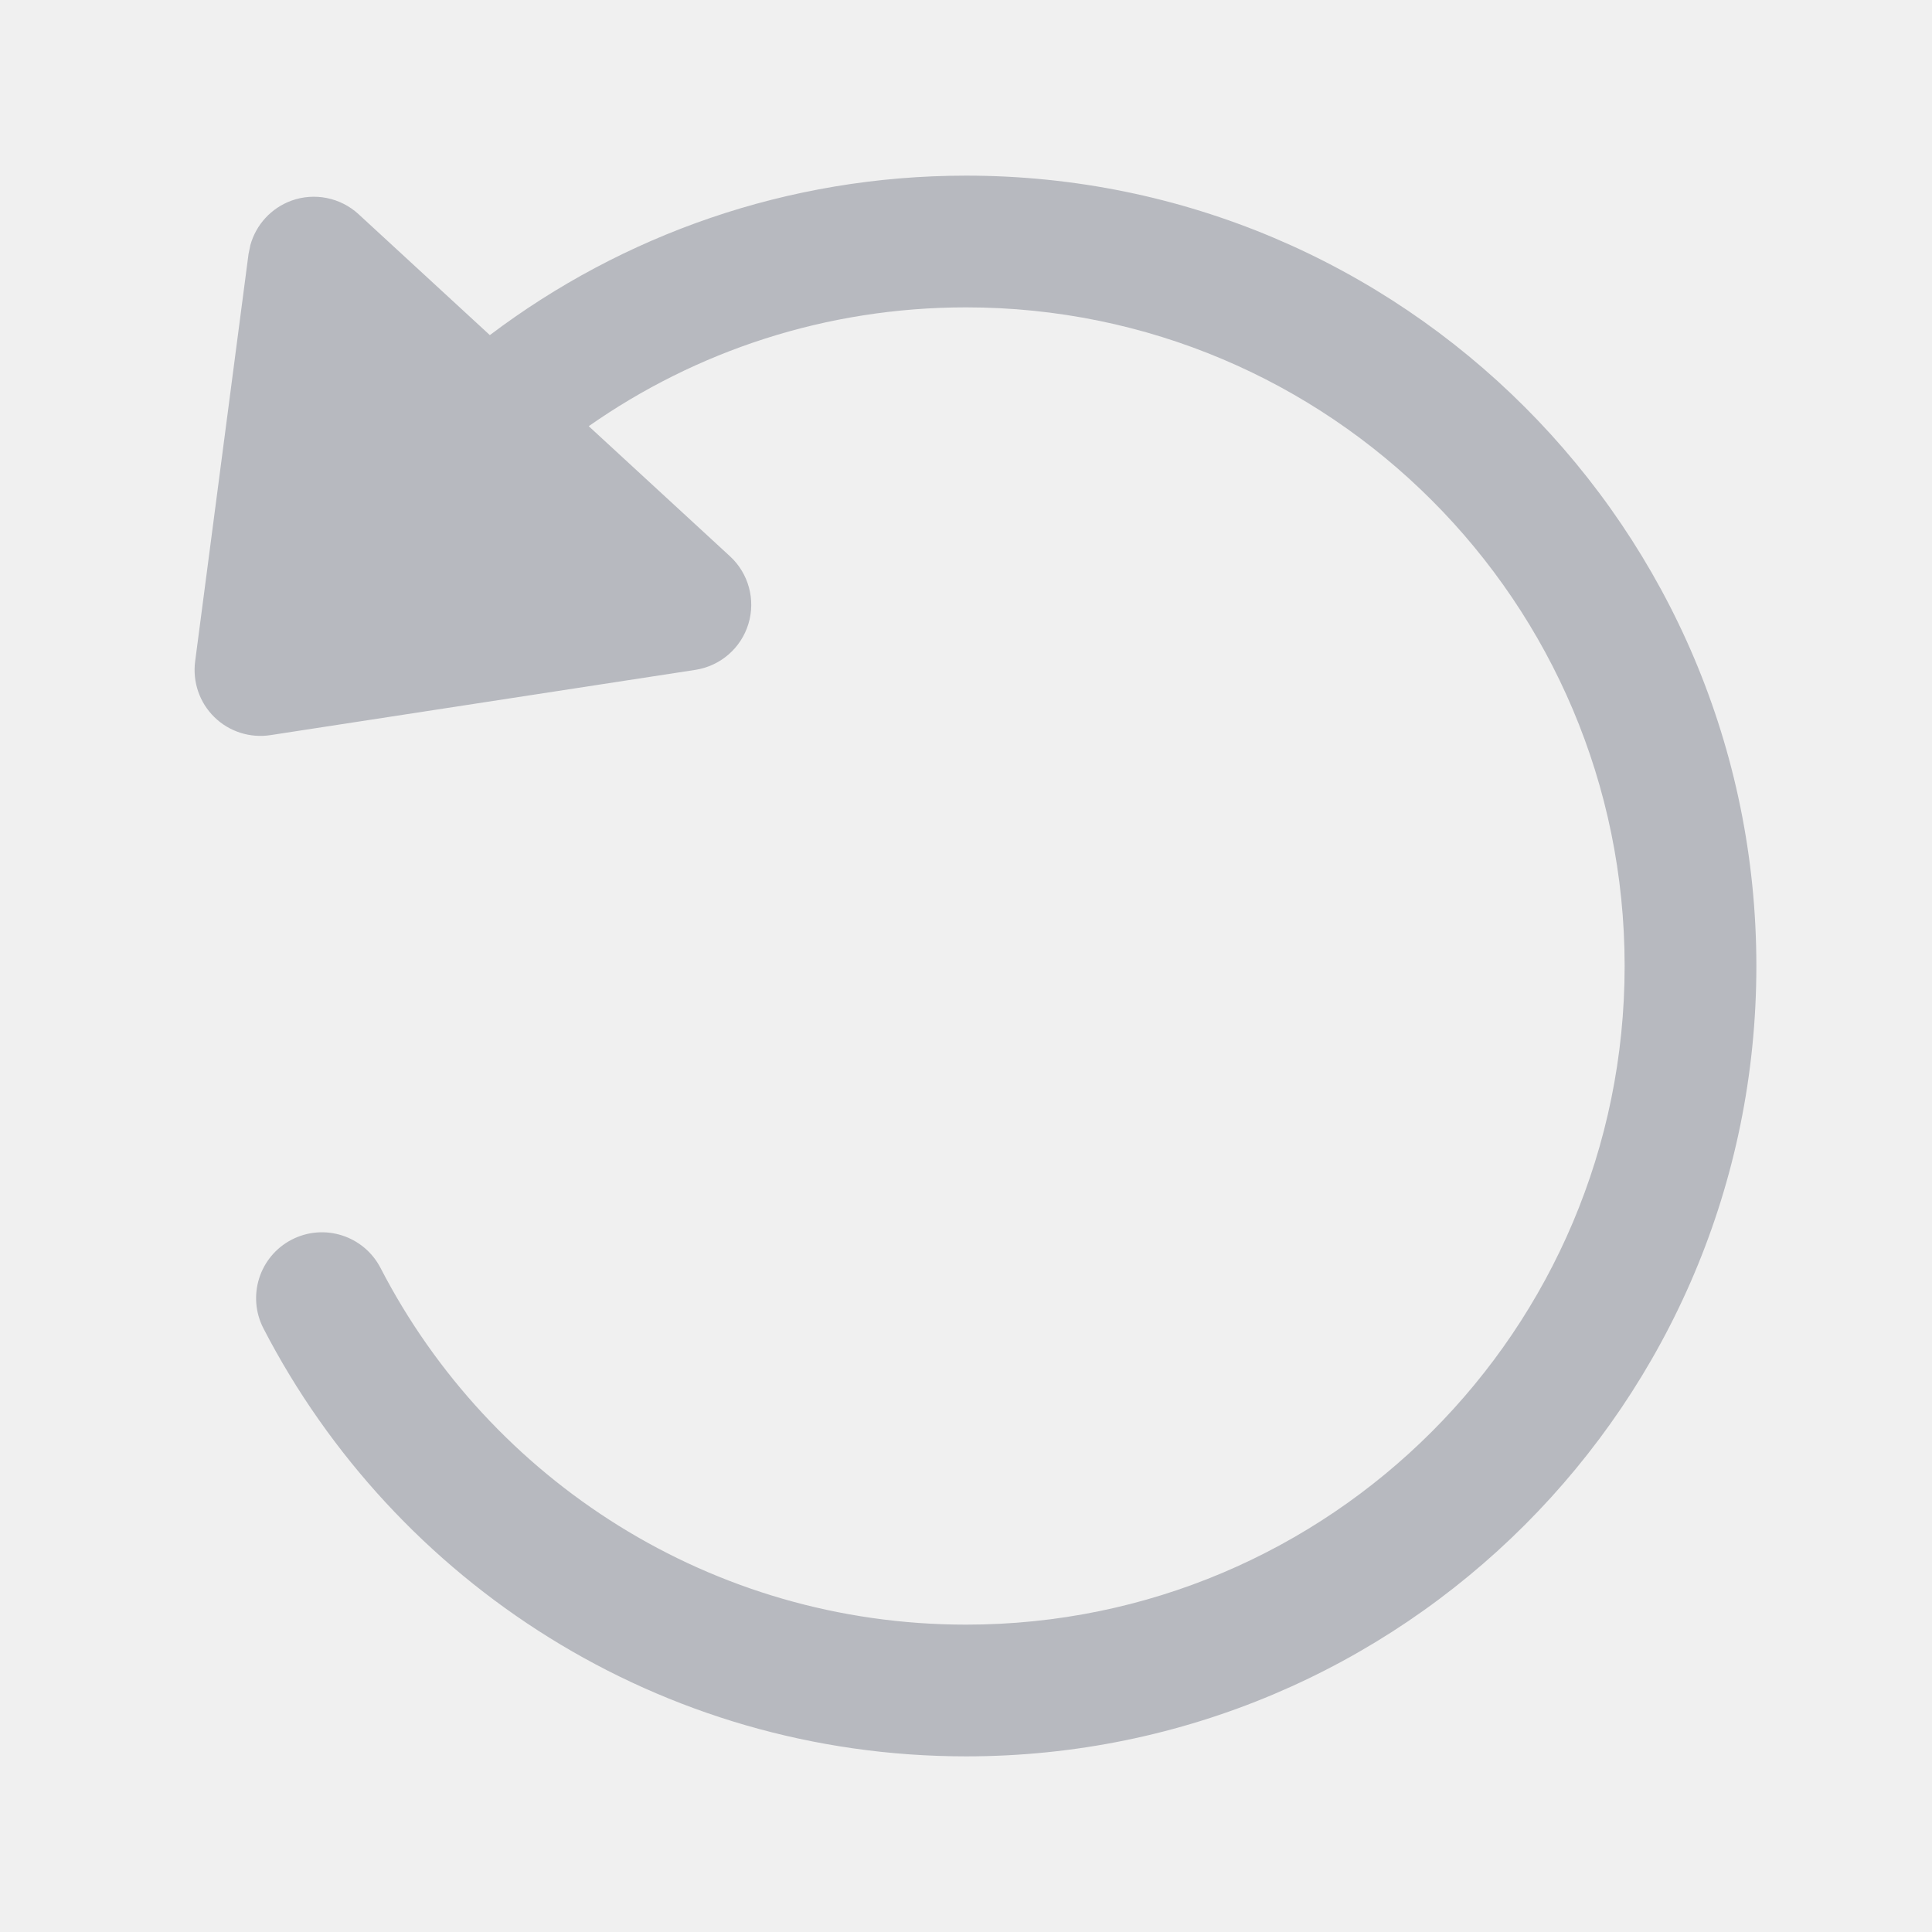
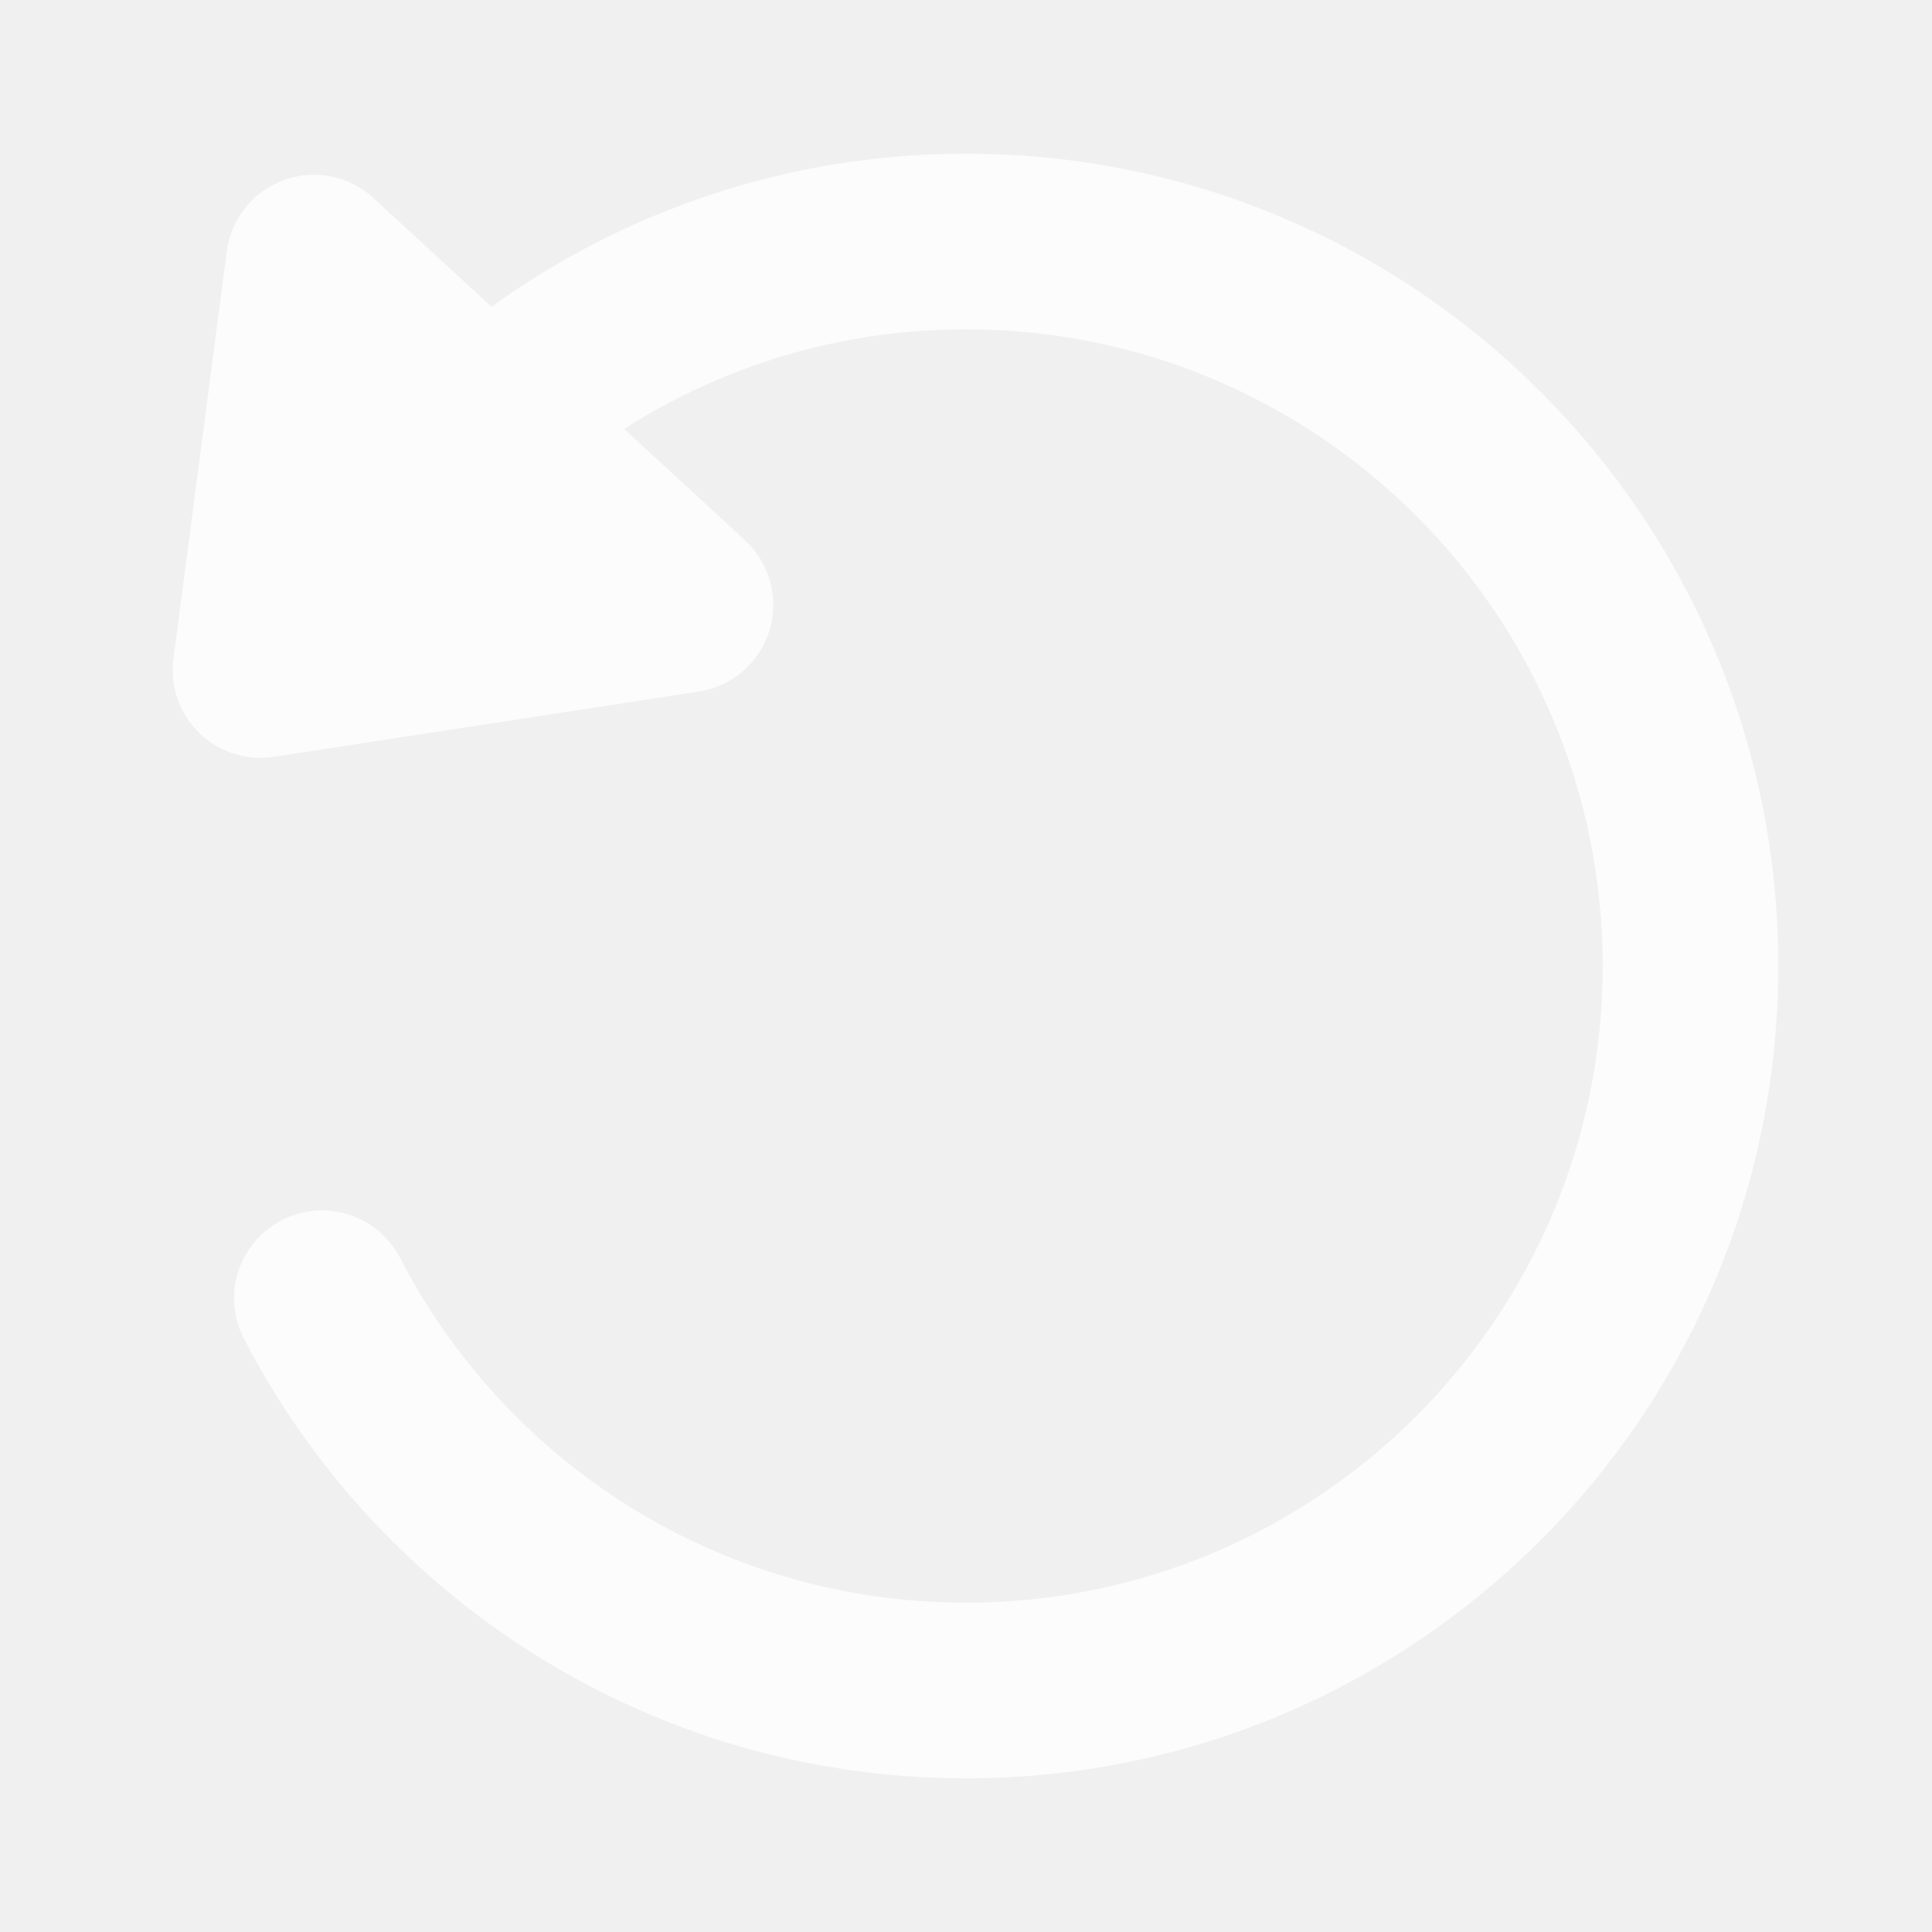
<svg xmlns="http://www.w3.org/2000/svg" width="22" height="22" viewBox="0 0 22 22" fill="none">
-   <path d="M11.001 2C15.971 2 20 6.03 20 11C20 15.97 15.971 20 11.001 20C7.516 20 4.496 18.02 3 15.127C2.81 14.759 2.954 14.306 3.322 14.116C3.69 13.926 4.142 14.07 4.333 14.438C5.58 16.853 8.099 18.5 11.001 18.5C15.143 18.5 18.5 15.142 18.5 11C18.5 6.858 15.143 3.5 11.001 3.5C9.402 3.5 7.921 4 6.704 4.853L8.313 6.335C8.525 6.53 8.606 6.83 8.522 7.105C8.438 7.381 8.203 7.584 7.918 7.628L3.08 8.371C2.847 8.407 2.609 8.331 2.441 8.166C2.272 8.001 2.192 7.766 2.222 7.532L2.83 2.893L2.851 2.791C2.915 2.559 3.088 2.369 3.318 2.285C3.581 2.19 3.876 2.249 4.082 2.438L5.578 3.816C7.086 2.677 8.965 2 11.001 2Z" fill="#B7B9BF" style="fill:#B7B9BF;fill:color(display-p3 0.718 0.726 0.749);fill-opacity:1;" />
+   <path d="M11 1.75C16.109 1.75 20.25 5.892 20.25 11C20.25 16.108 16.109 20.25 11 20.25C7.419 20.25 4.314 18.215 2.777 15.242C2.524 14.752 2.717 14.148 3.207 13.895C3.698 13.641 4.301 13.833 4.555 14.323C5.761 16.658 8.196 18.25 11 18.25C15.004 18.25 18.25 15.004 18.25 11C18.25 6.996 15.004 3.75 11 3.75C9.567 3.75 8.232 4.166 7.107 4.884L8.483 6.151C8.765 6.412 8.874 6.811 8.762 7.179C8.65 7.546 8.337 7.817 7.957 7.875L3.117 8.618C2.807 8.666 2.491 8.564 2.267 8.345C2.042 8.125 1.934 7.812 1.975 7.5L2.583 2.86C2.632 2.49 2.882 2.177 3.234 2.05C3.584 1.923 3.978 2.002 4.252 2.255L5.597 3.493C7.117 2.398 8.983 1.75 11 1.75Z" fill="white" fill-opacity="0.8" style="fill:white;fill-opacity:0.8;" />
</svg>
